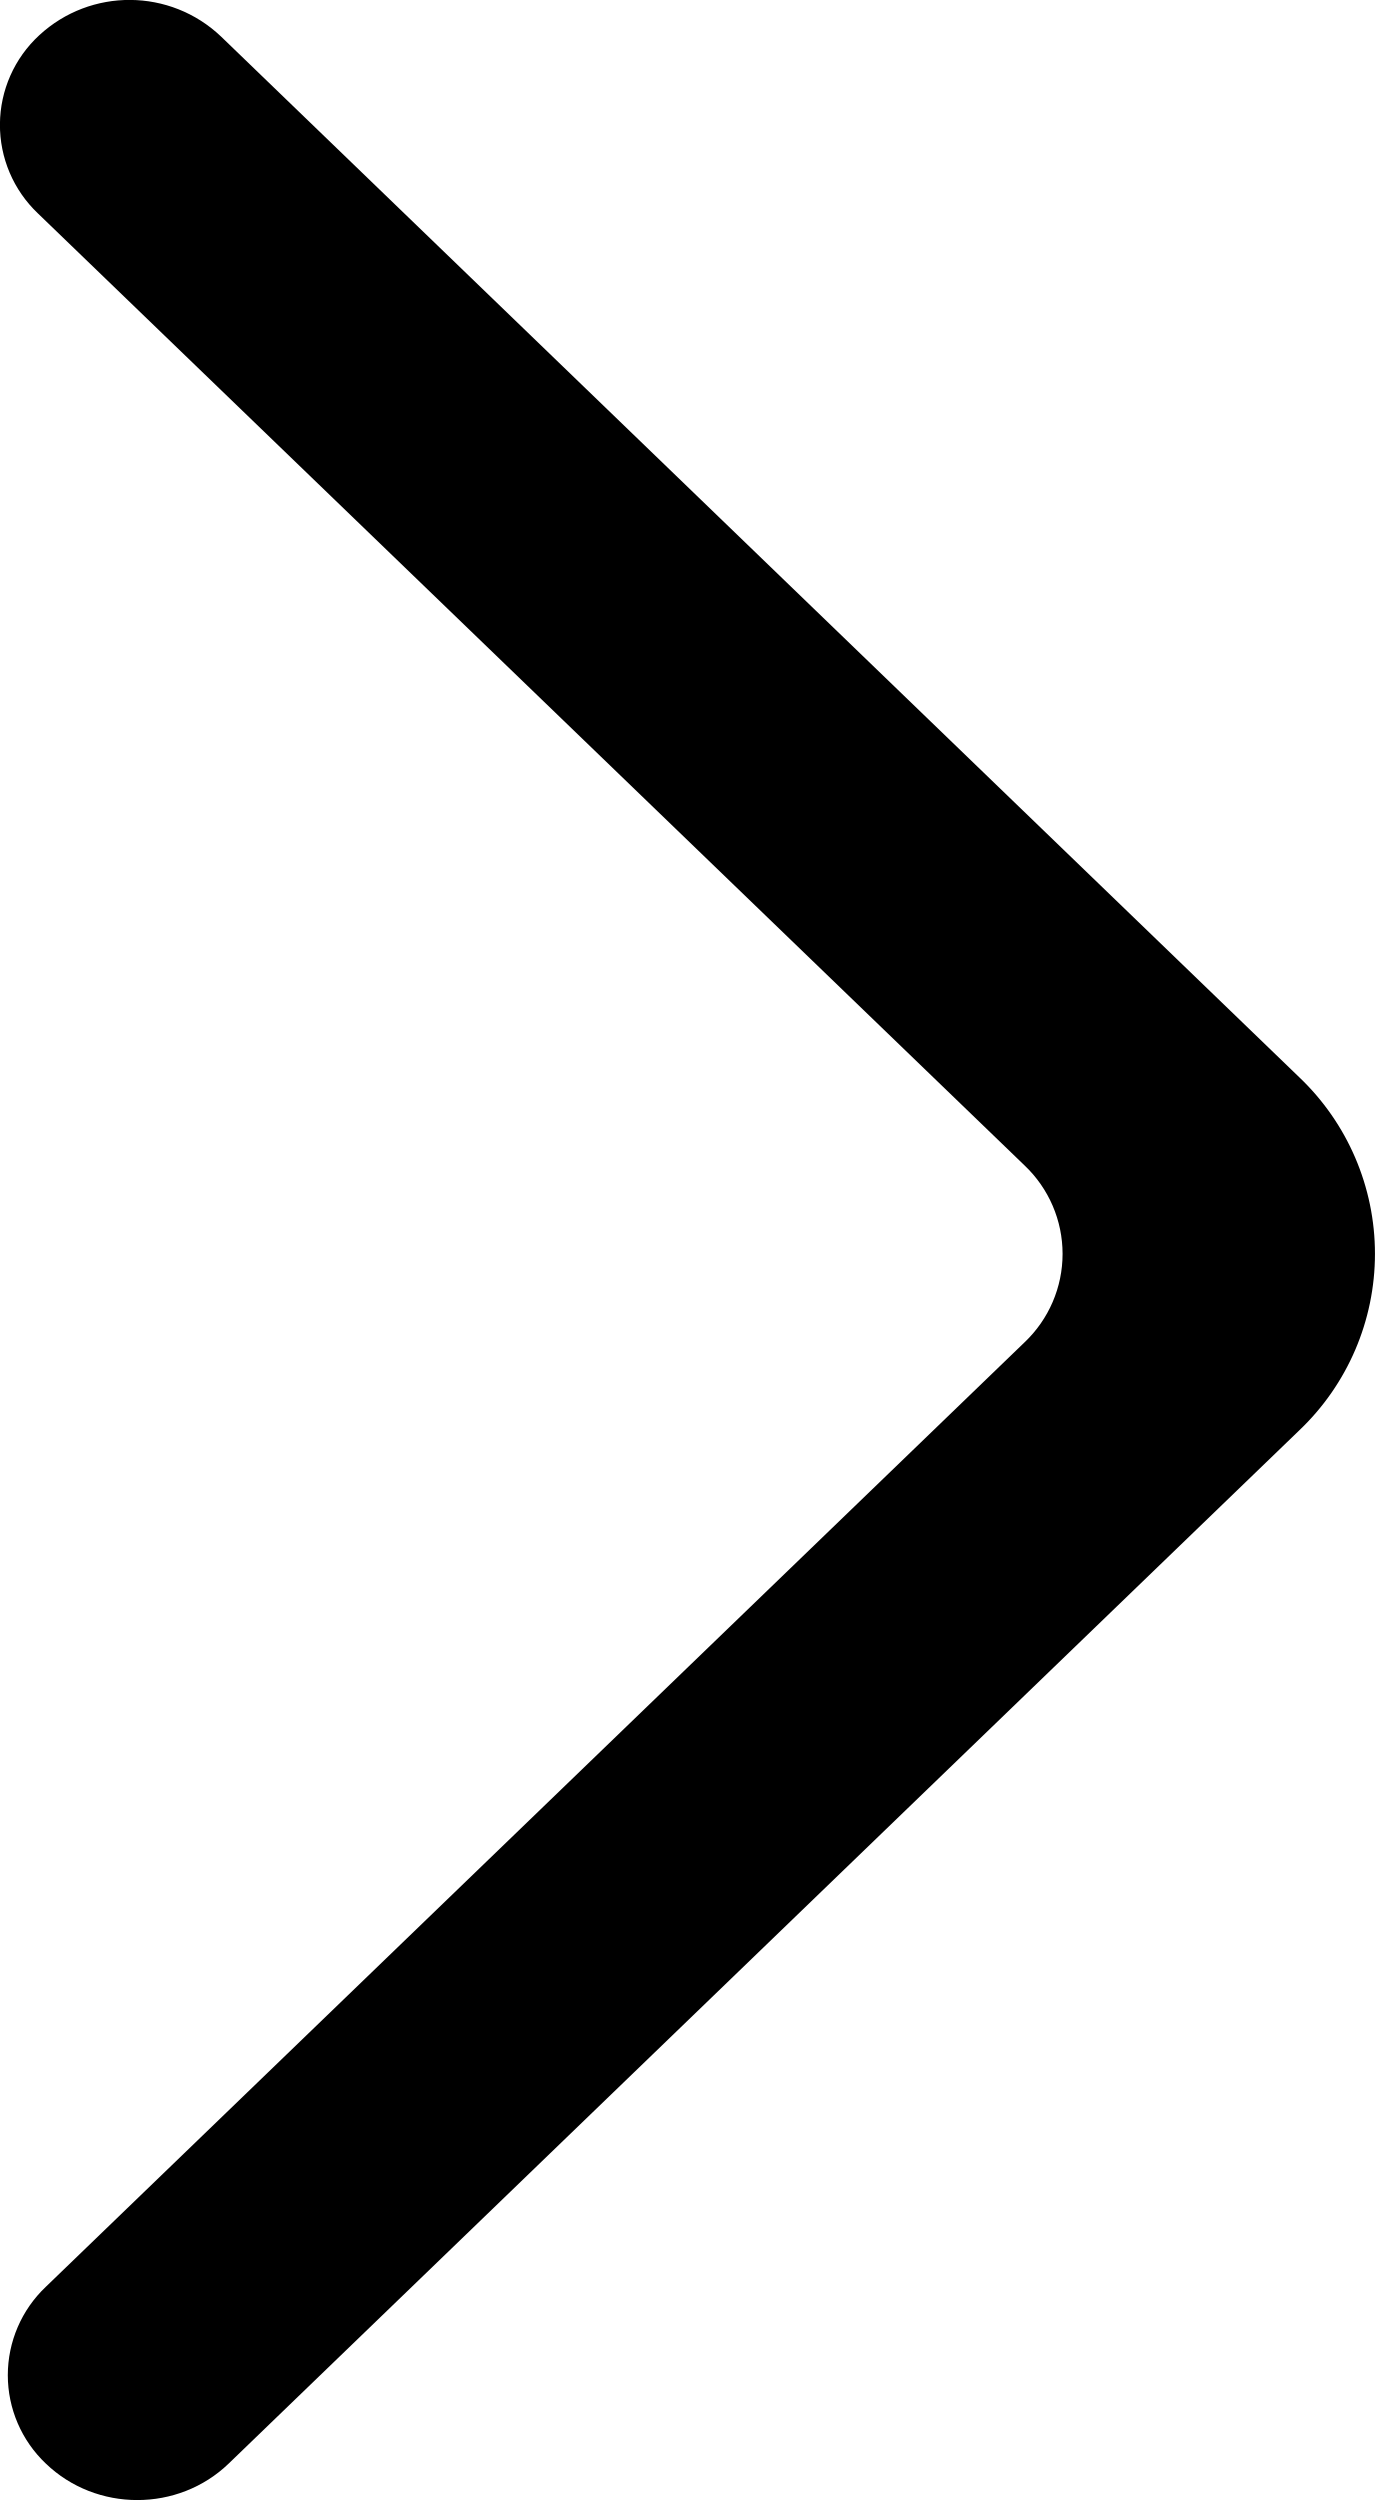
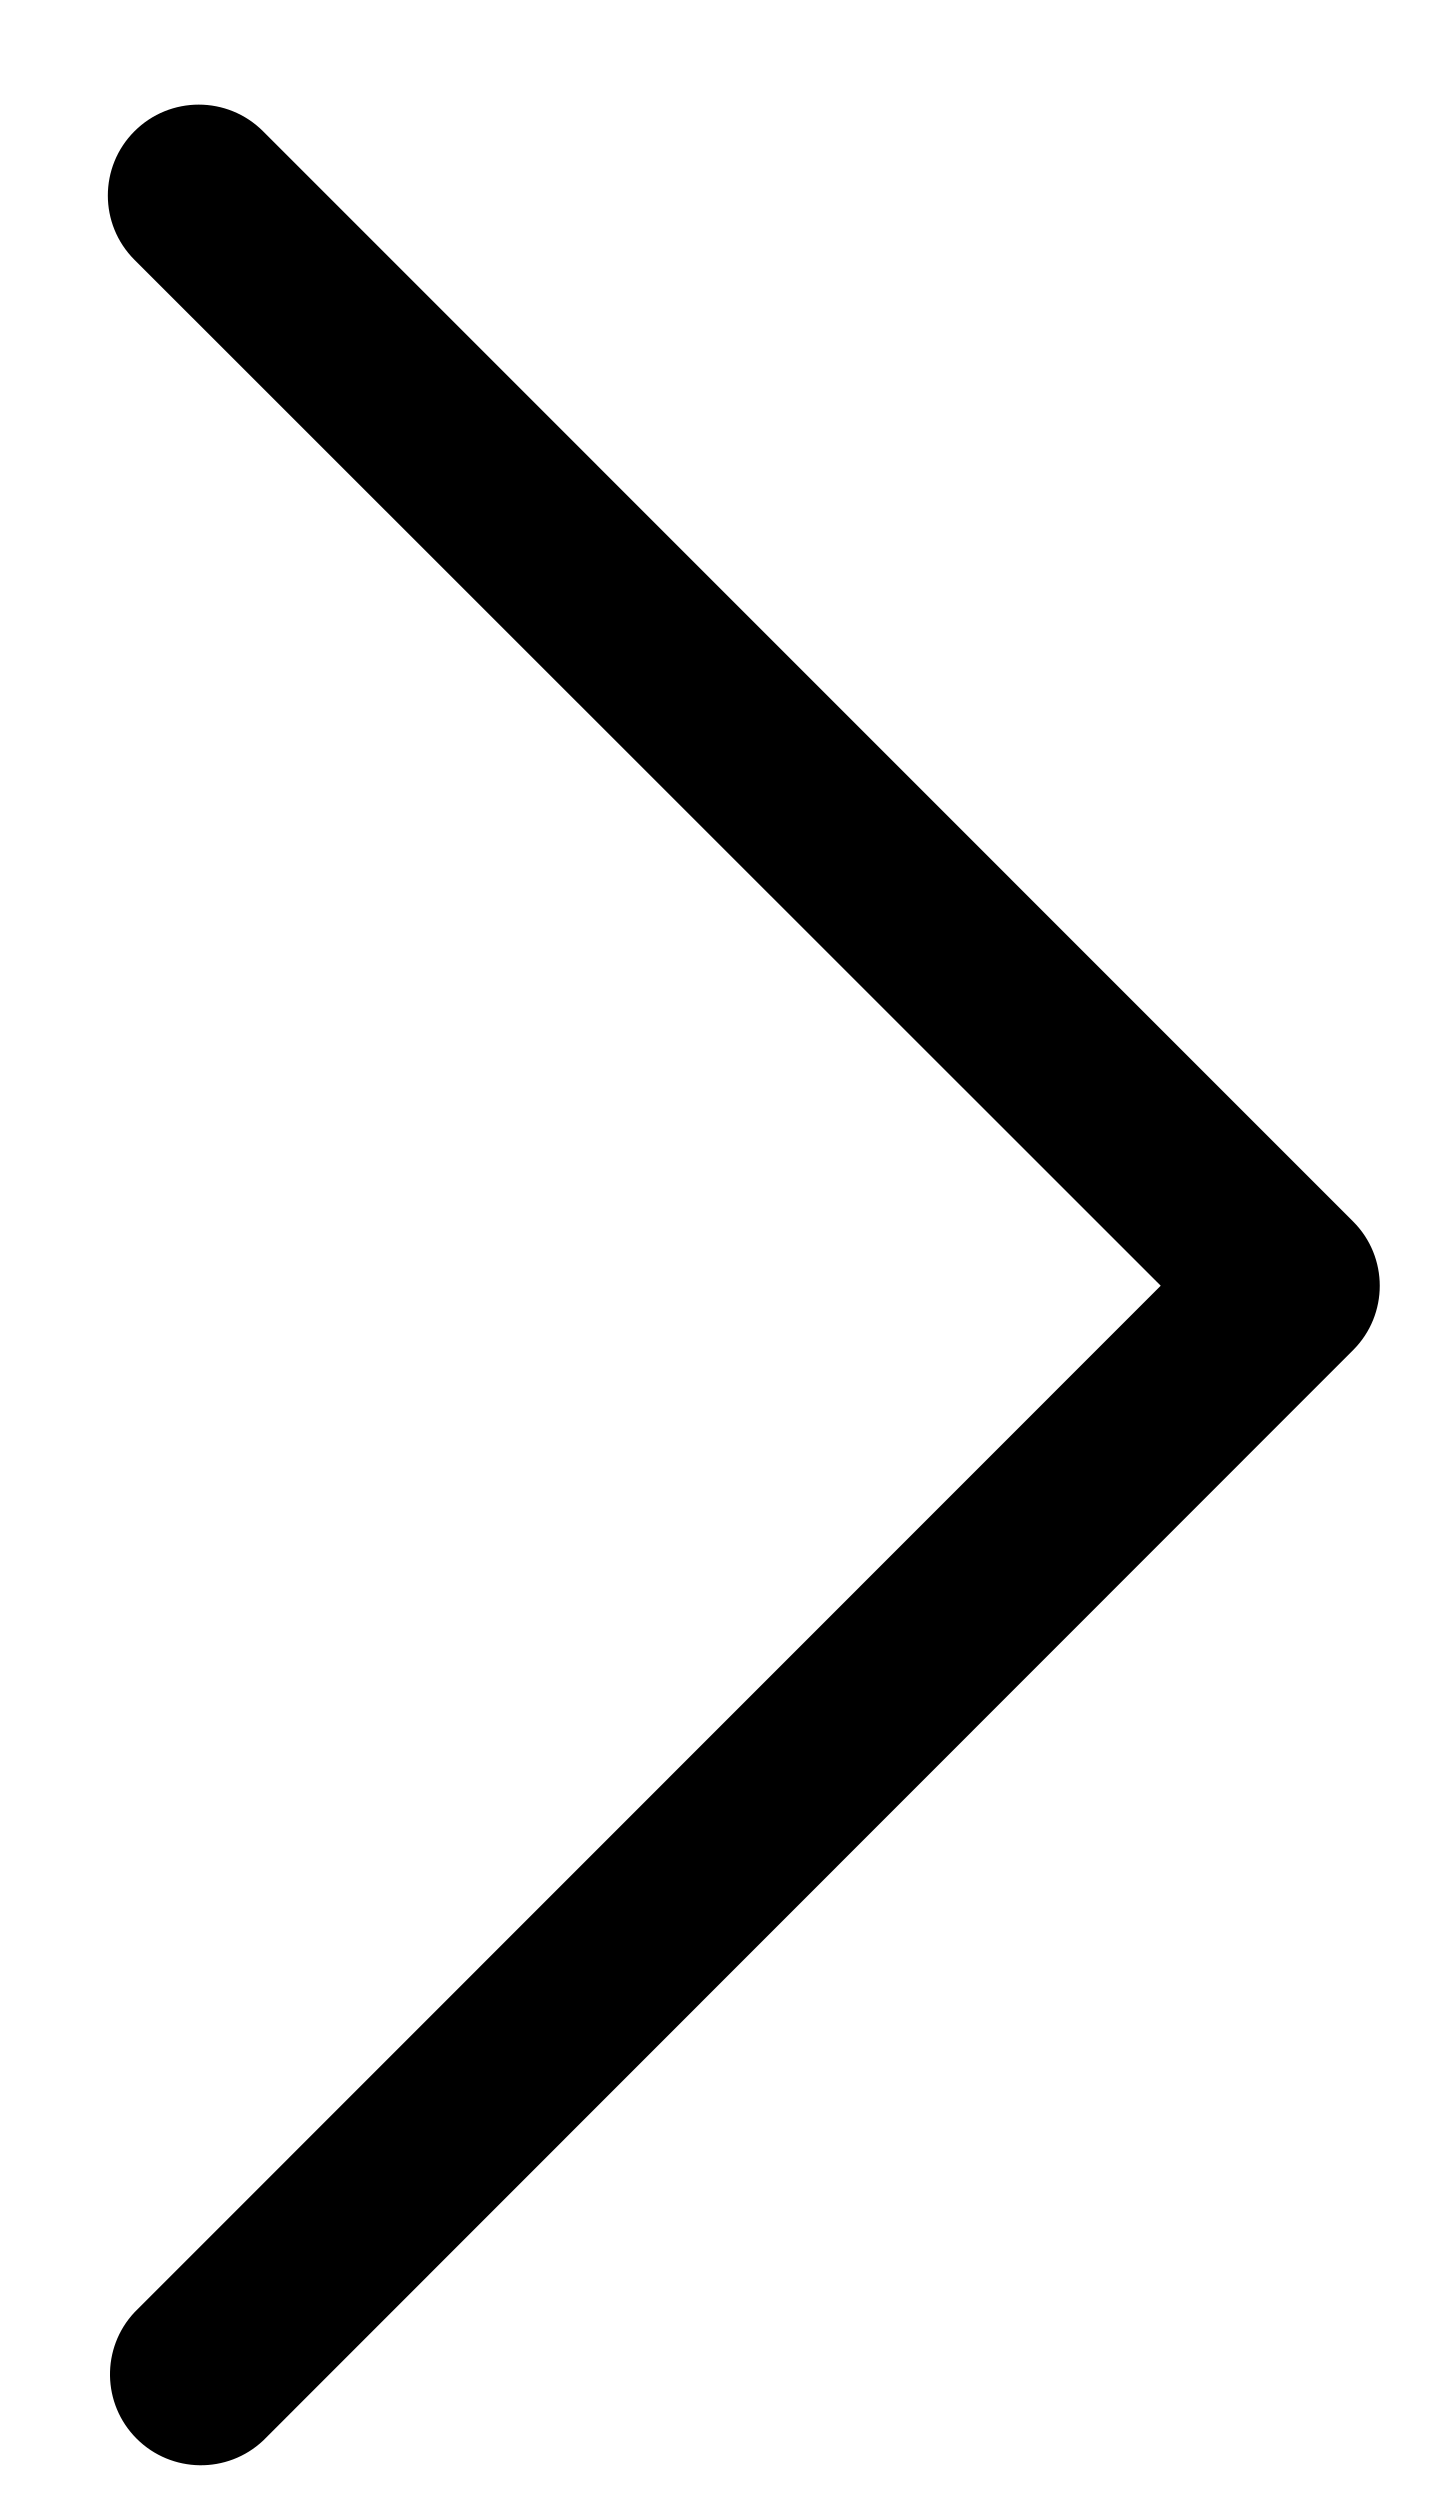
- <svg xmlns="http://www.w3.org/2000/svg" width="11" height="20">
-   <path fill-rule="evenodd" d="M.366 19.708c.405.39 1.06.39 1.464 0l8.563-8.264a1.95 1.95 0 0 0 0-2.827L1.768.292A1.063 1.063 0 0 0 .314.282a.976.976 0 0 0-.011 1.425l7.894 7.617a.975.975 0 0 1 0 1.414L.366 18.295a.974.974 0 0 0 0 1.413" />
+ <svg xmlns="http://www.w3.org/2000/svg" width="8" height="14" fill="none">
+   <path d="M6.5 7.2.754 12.948a.509.509 0 0 0 .72.719L7.578 7.56a.509.509 0 0 0 0-.719L1.473.735a.509.509 0 0 0-.72.72L6.5 7.2Z" fill="#000" />
</svg>
